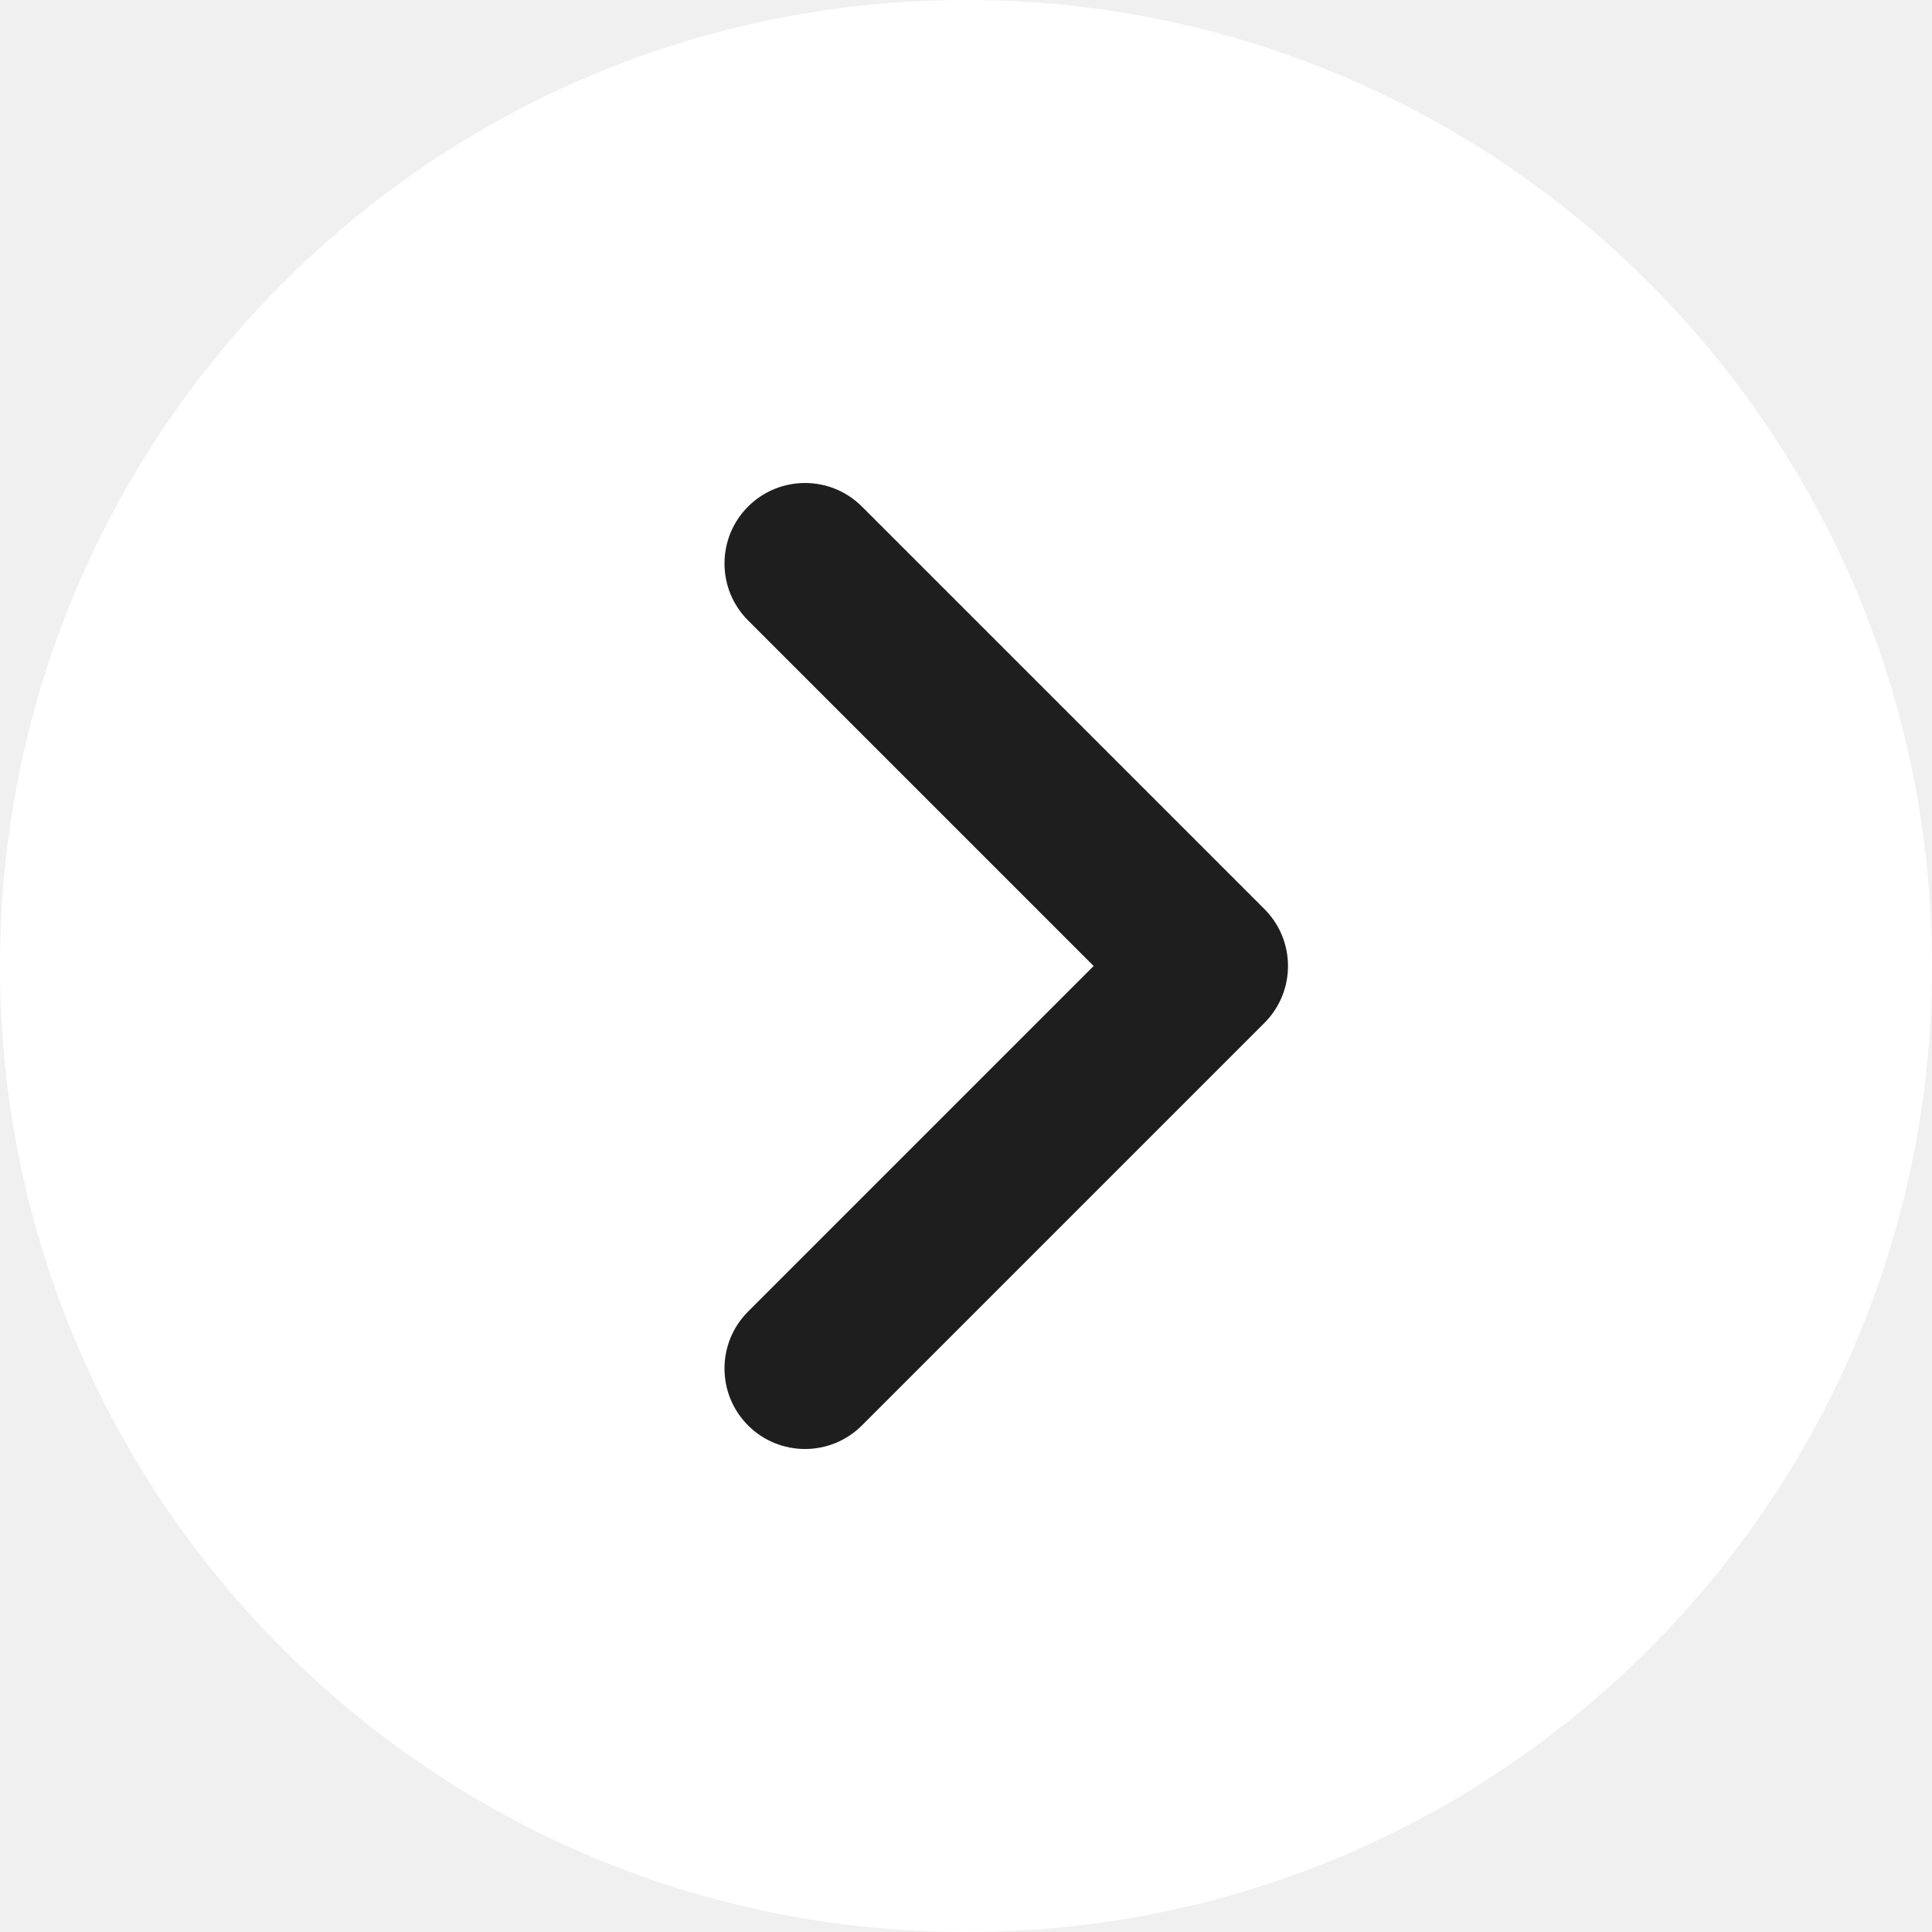
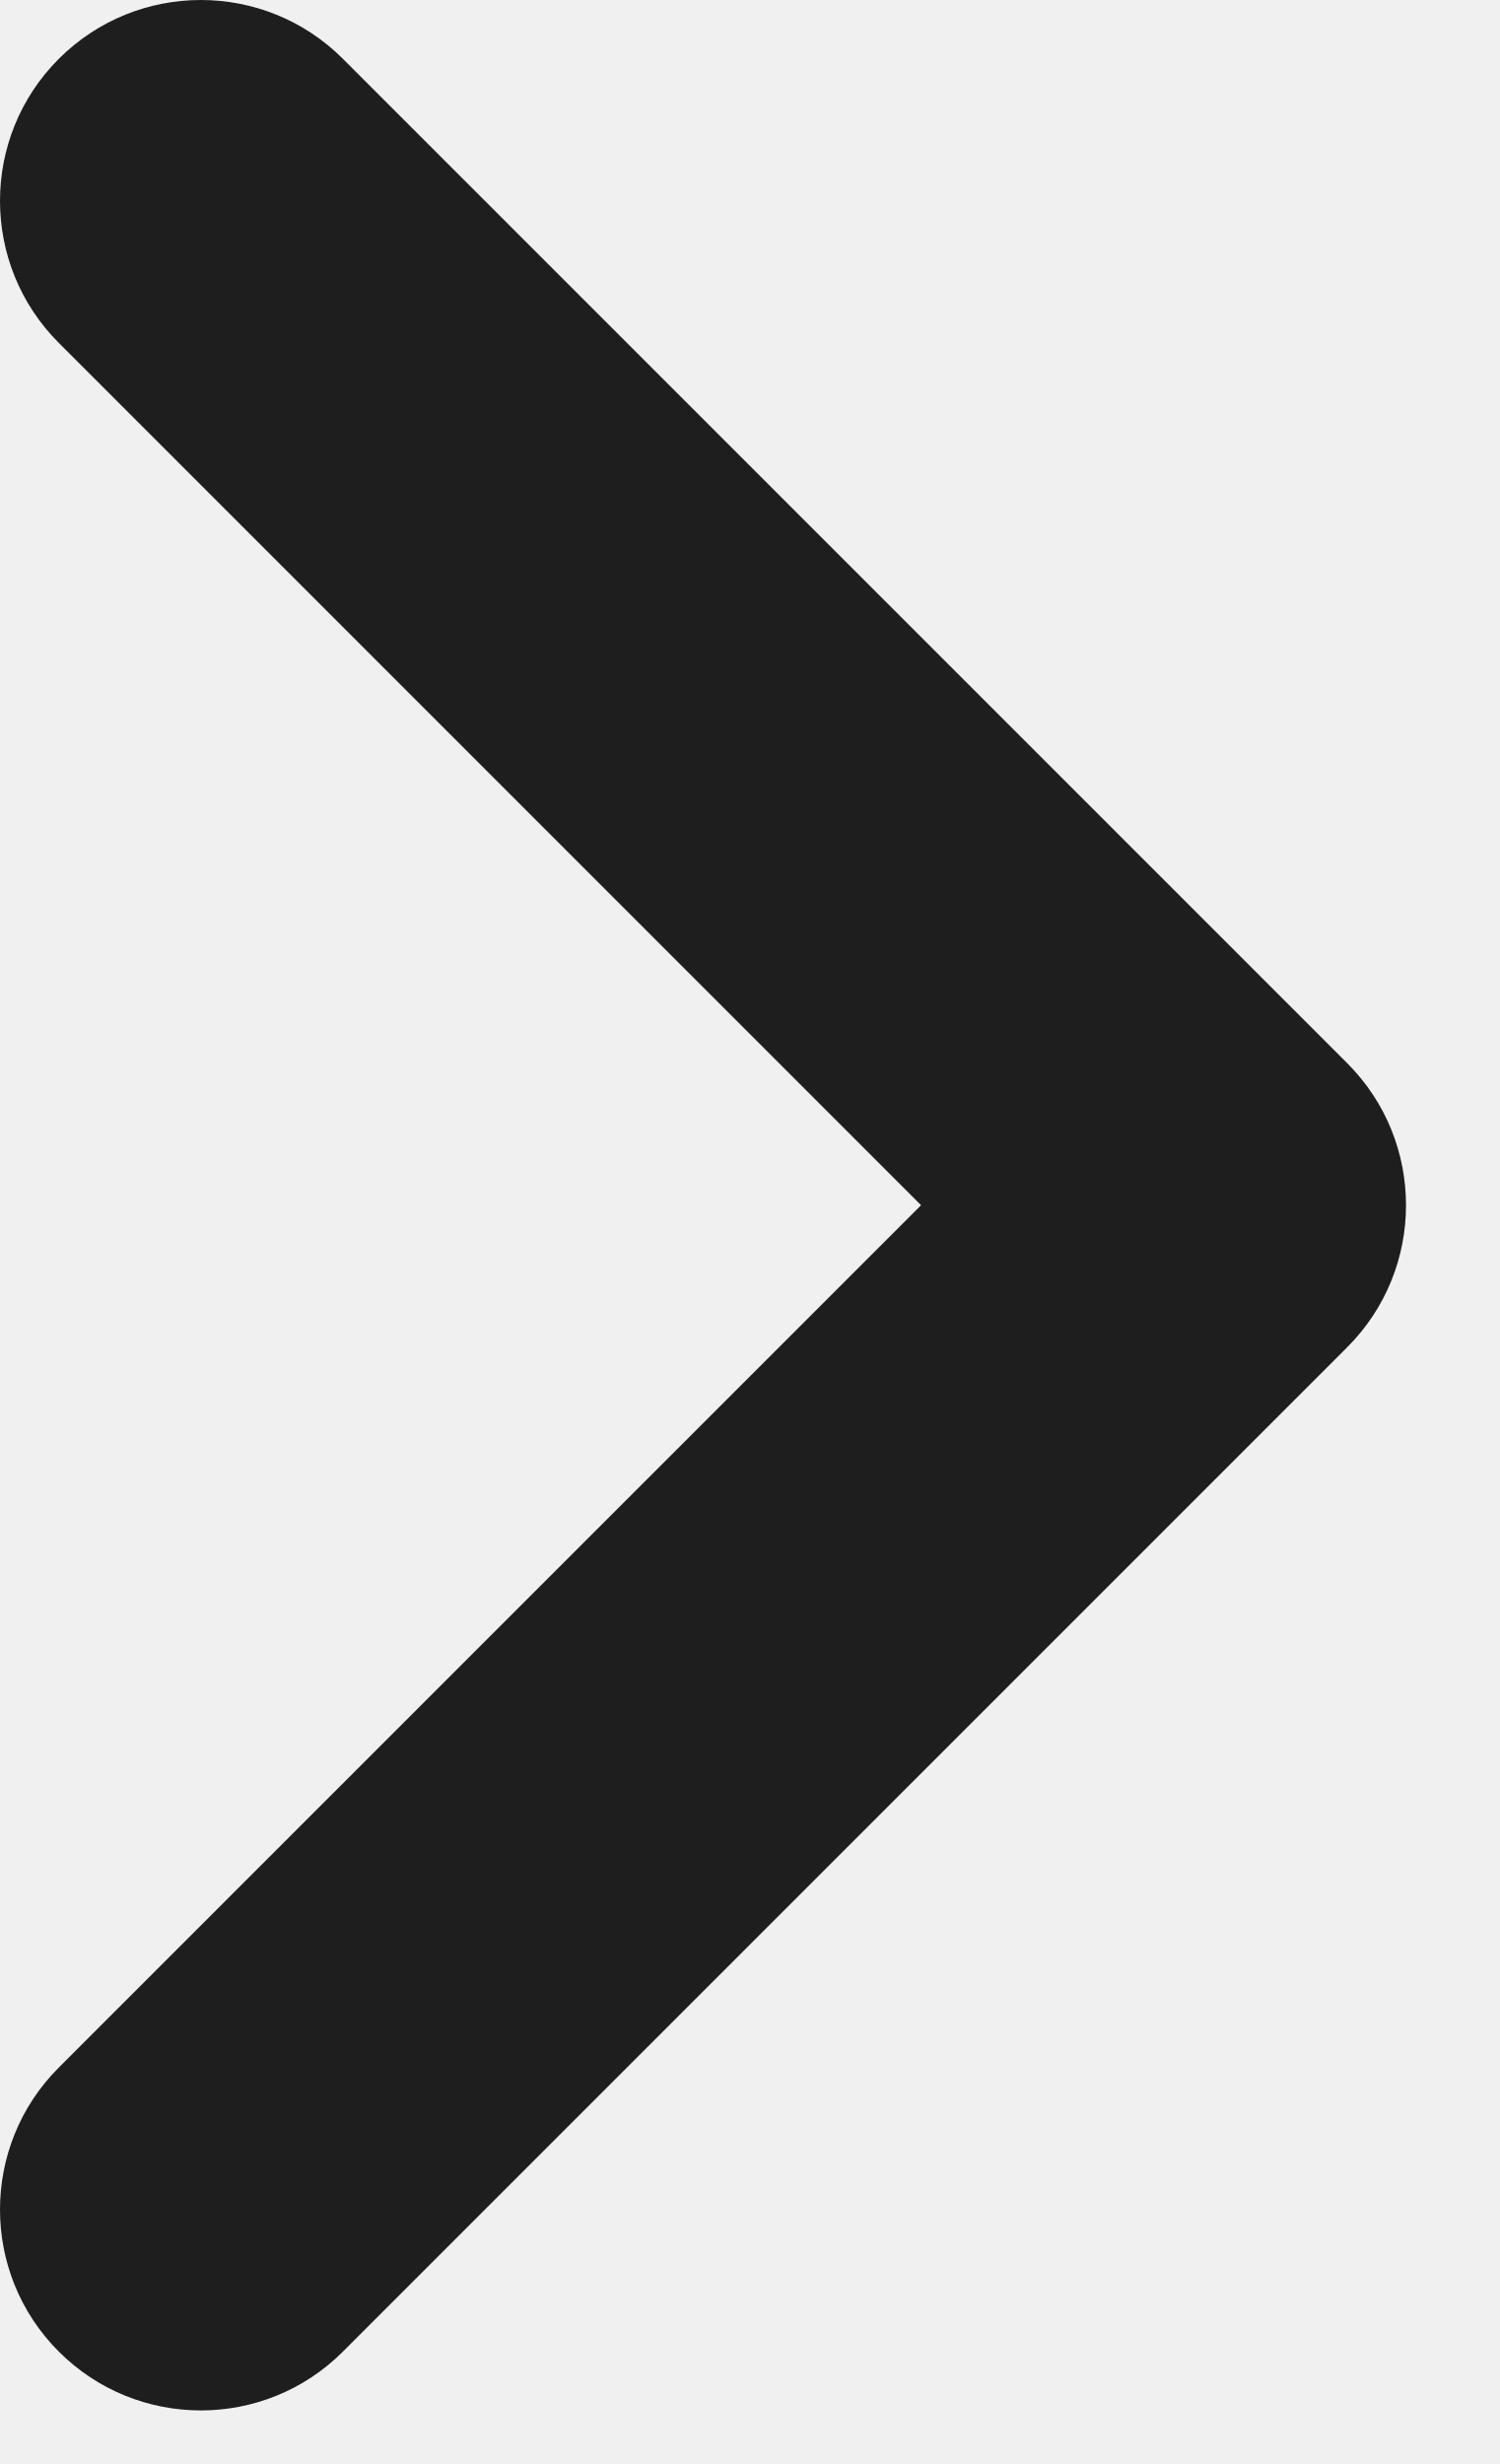
- <svg xmlns="http://www.w3.org/2000/svg" width="45" height="45" viewBox="0 0 45 45" fill="none">
-   <rect x="45" y="45" width="45" height="45" rx="22.5" transform="rotate(-180 45 45)" fill="white" />
-   <path fill-rule="evenodd" clip-rule="evenodd" d="M17.424 33.201C16.692 32.469 16.692 31.281 17.424 30.549L25.473 22.5L17.424 14.451C16.692 13.719 16.692 12.531 17.424 11.799C18.156 11.067 19.344 11.067 20.076 11.799L29.451 21.174C30.183 21.906 30.183 23.094 29.451 23.826L20.076 33.201C19.344 33.933 18.156 33.933 17.424 33.201Z" fill="#1E1E1E" />
+ <svg xmlns="http://www.w3.org/2000/svg" width="14" height="23" viewBox="0 0 14 23" fill="none">
+   <path fill-rule="evenodd" clip-rule="evenodd" d="M0.549 21.951C-0.183 21.219 -0.183 20.031 0.549 19.299L8.598 11.25L0.549 3.201C-0.183 2.469 -0.183 1.281 0.549 0.549C1.281 -0.183 2.469 -0.183 3.201 0.549L12.576 9.924C13.308 10.656 13.308 11.844 12.576 12.576L3.201 21.951C2.469 22.683 1.281 22.683 0.549 21.951Z" fill="#1E1E1E" />
</svg>
